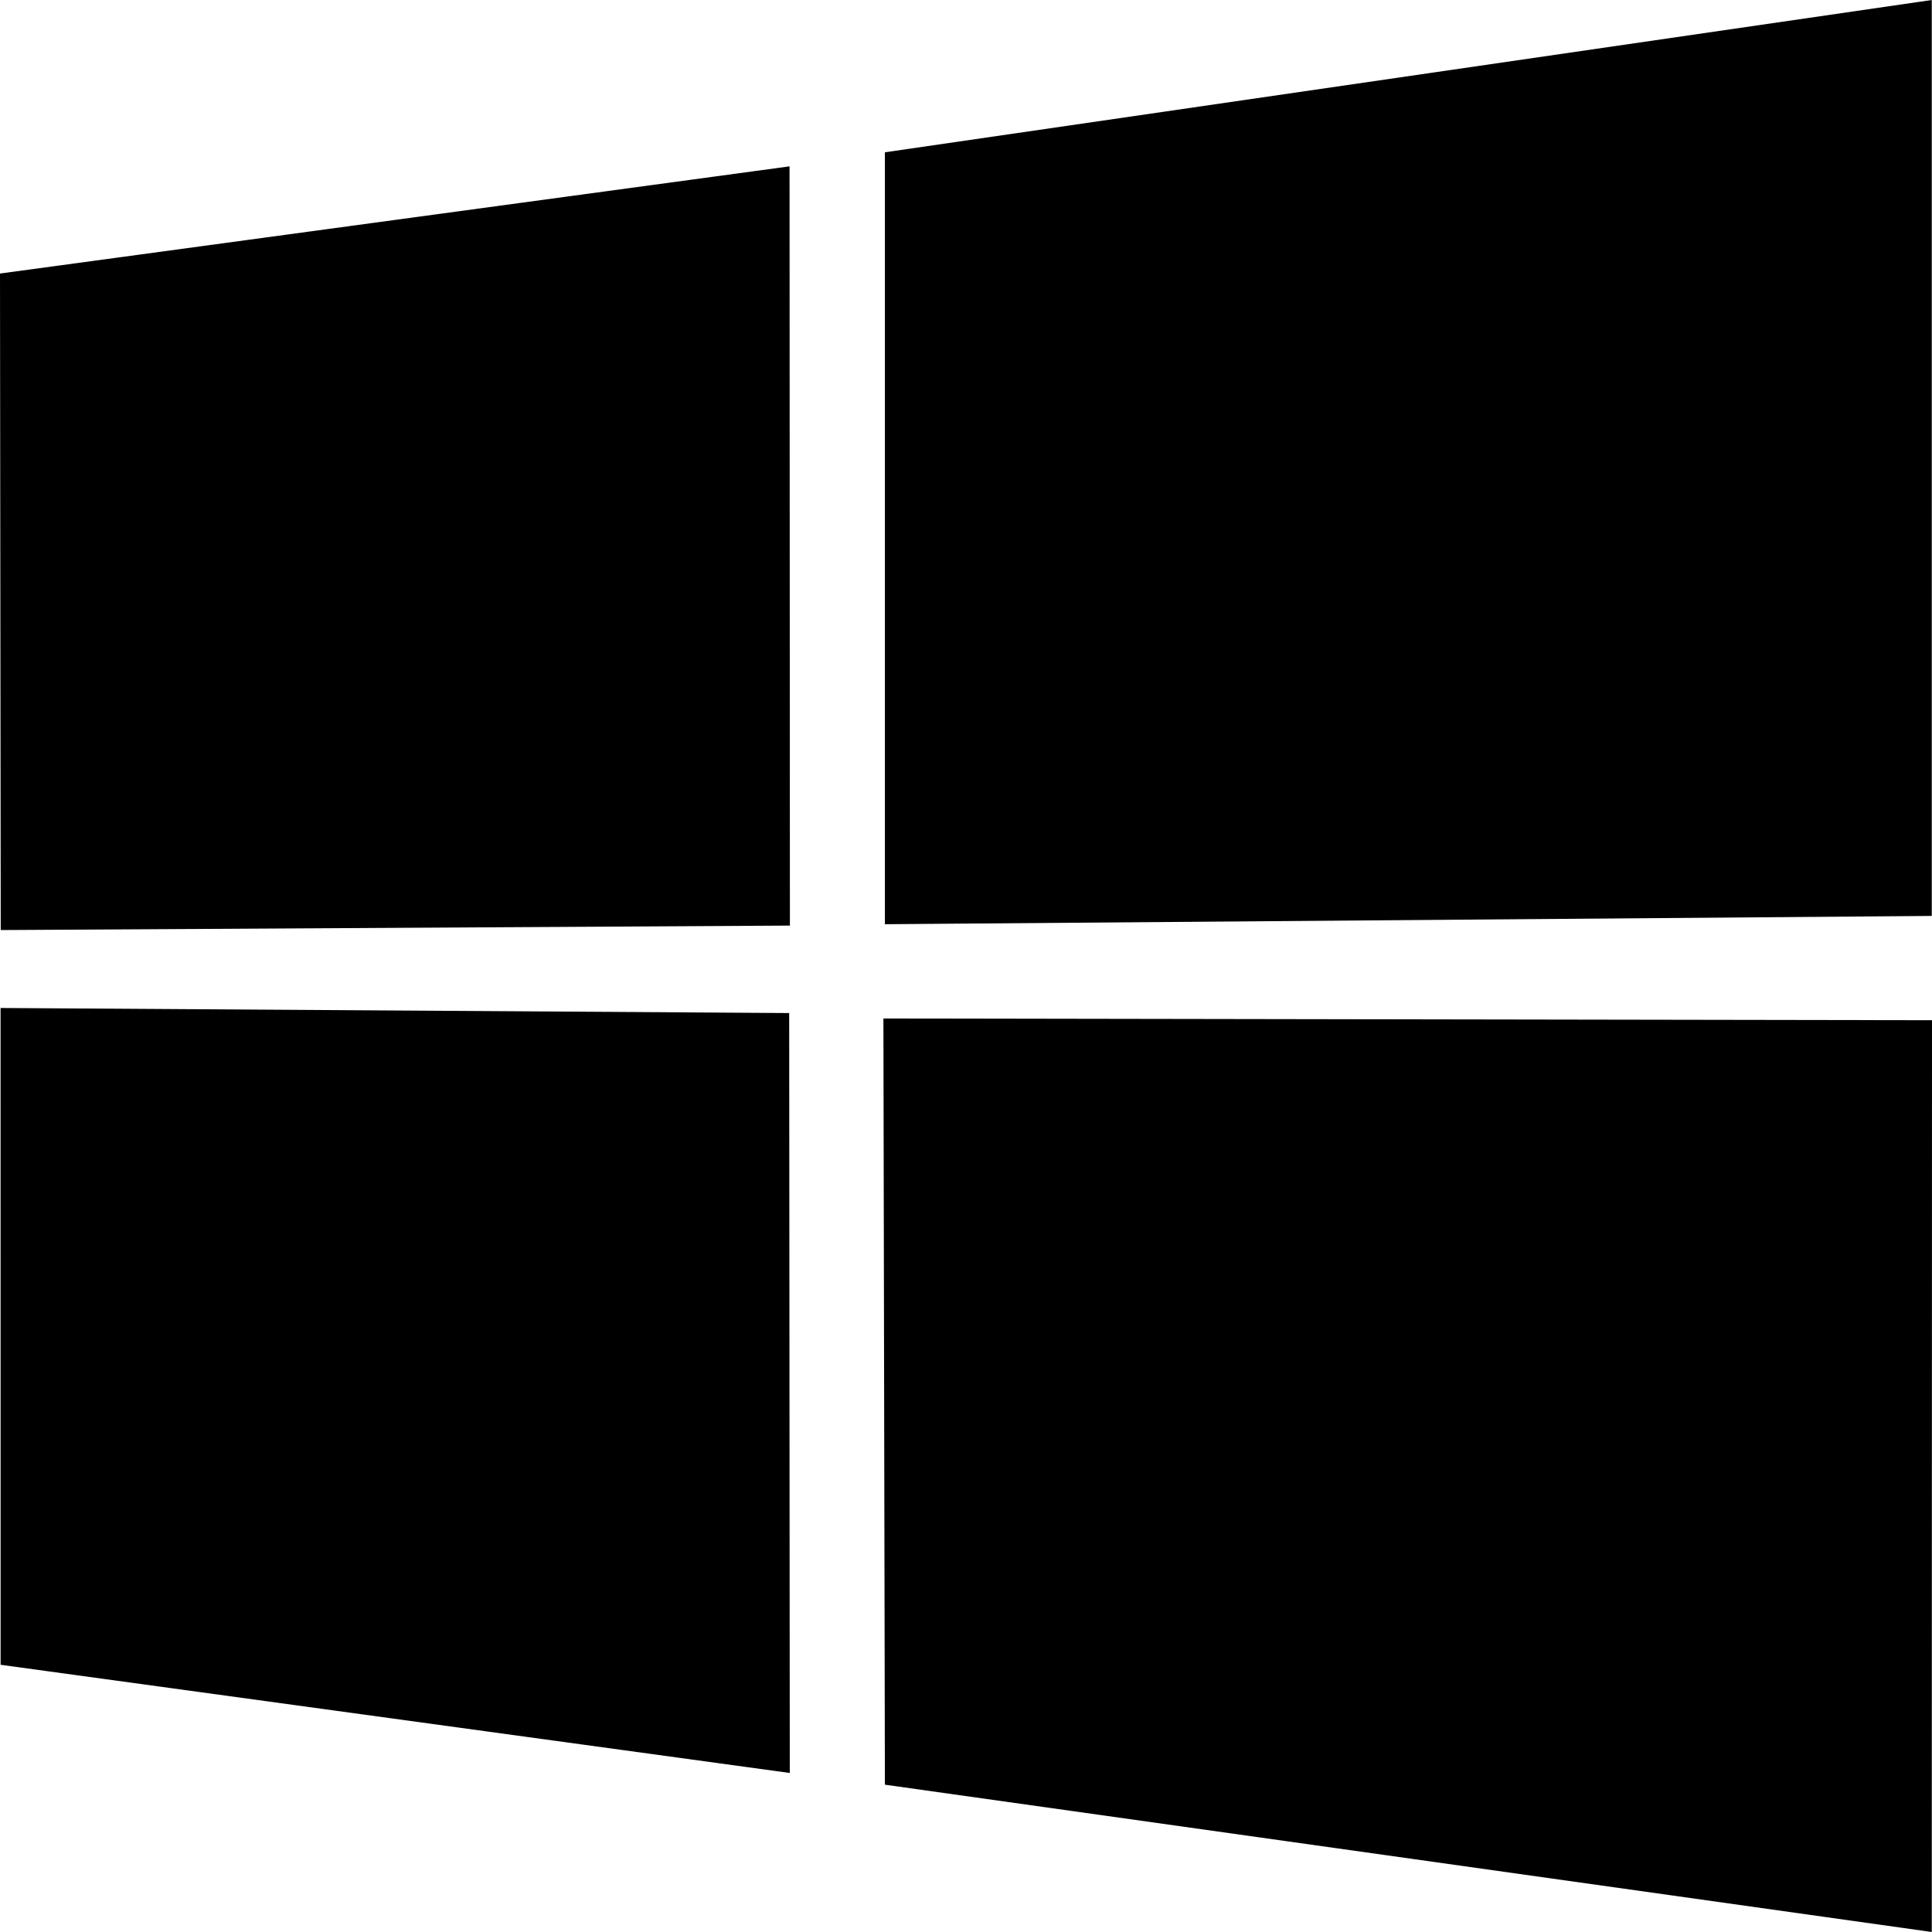
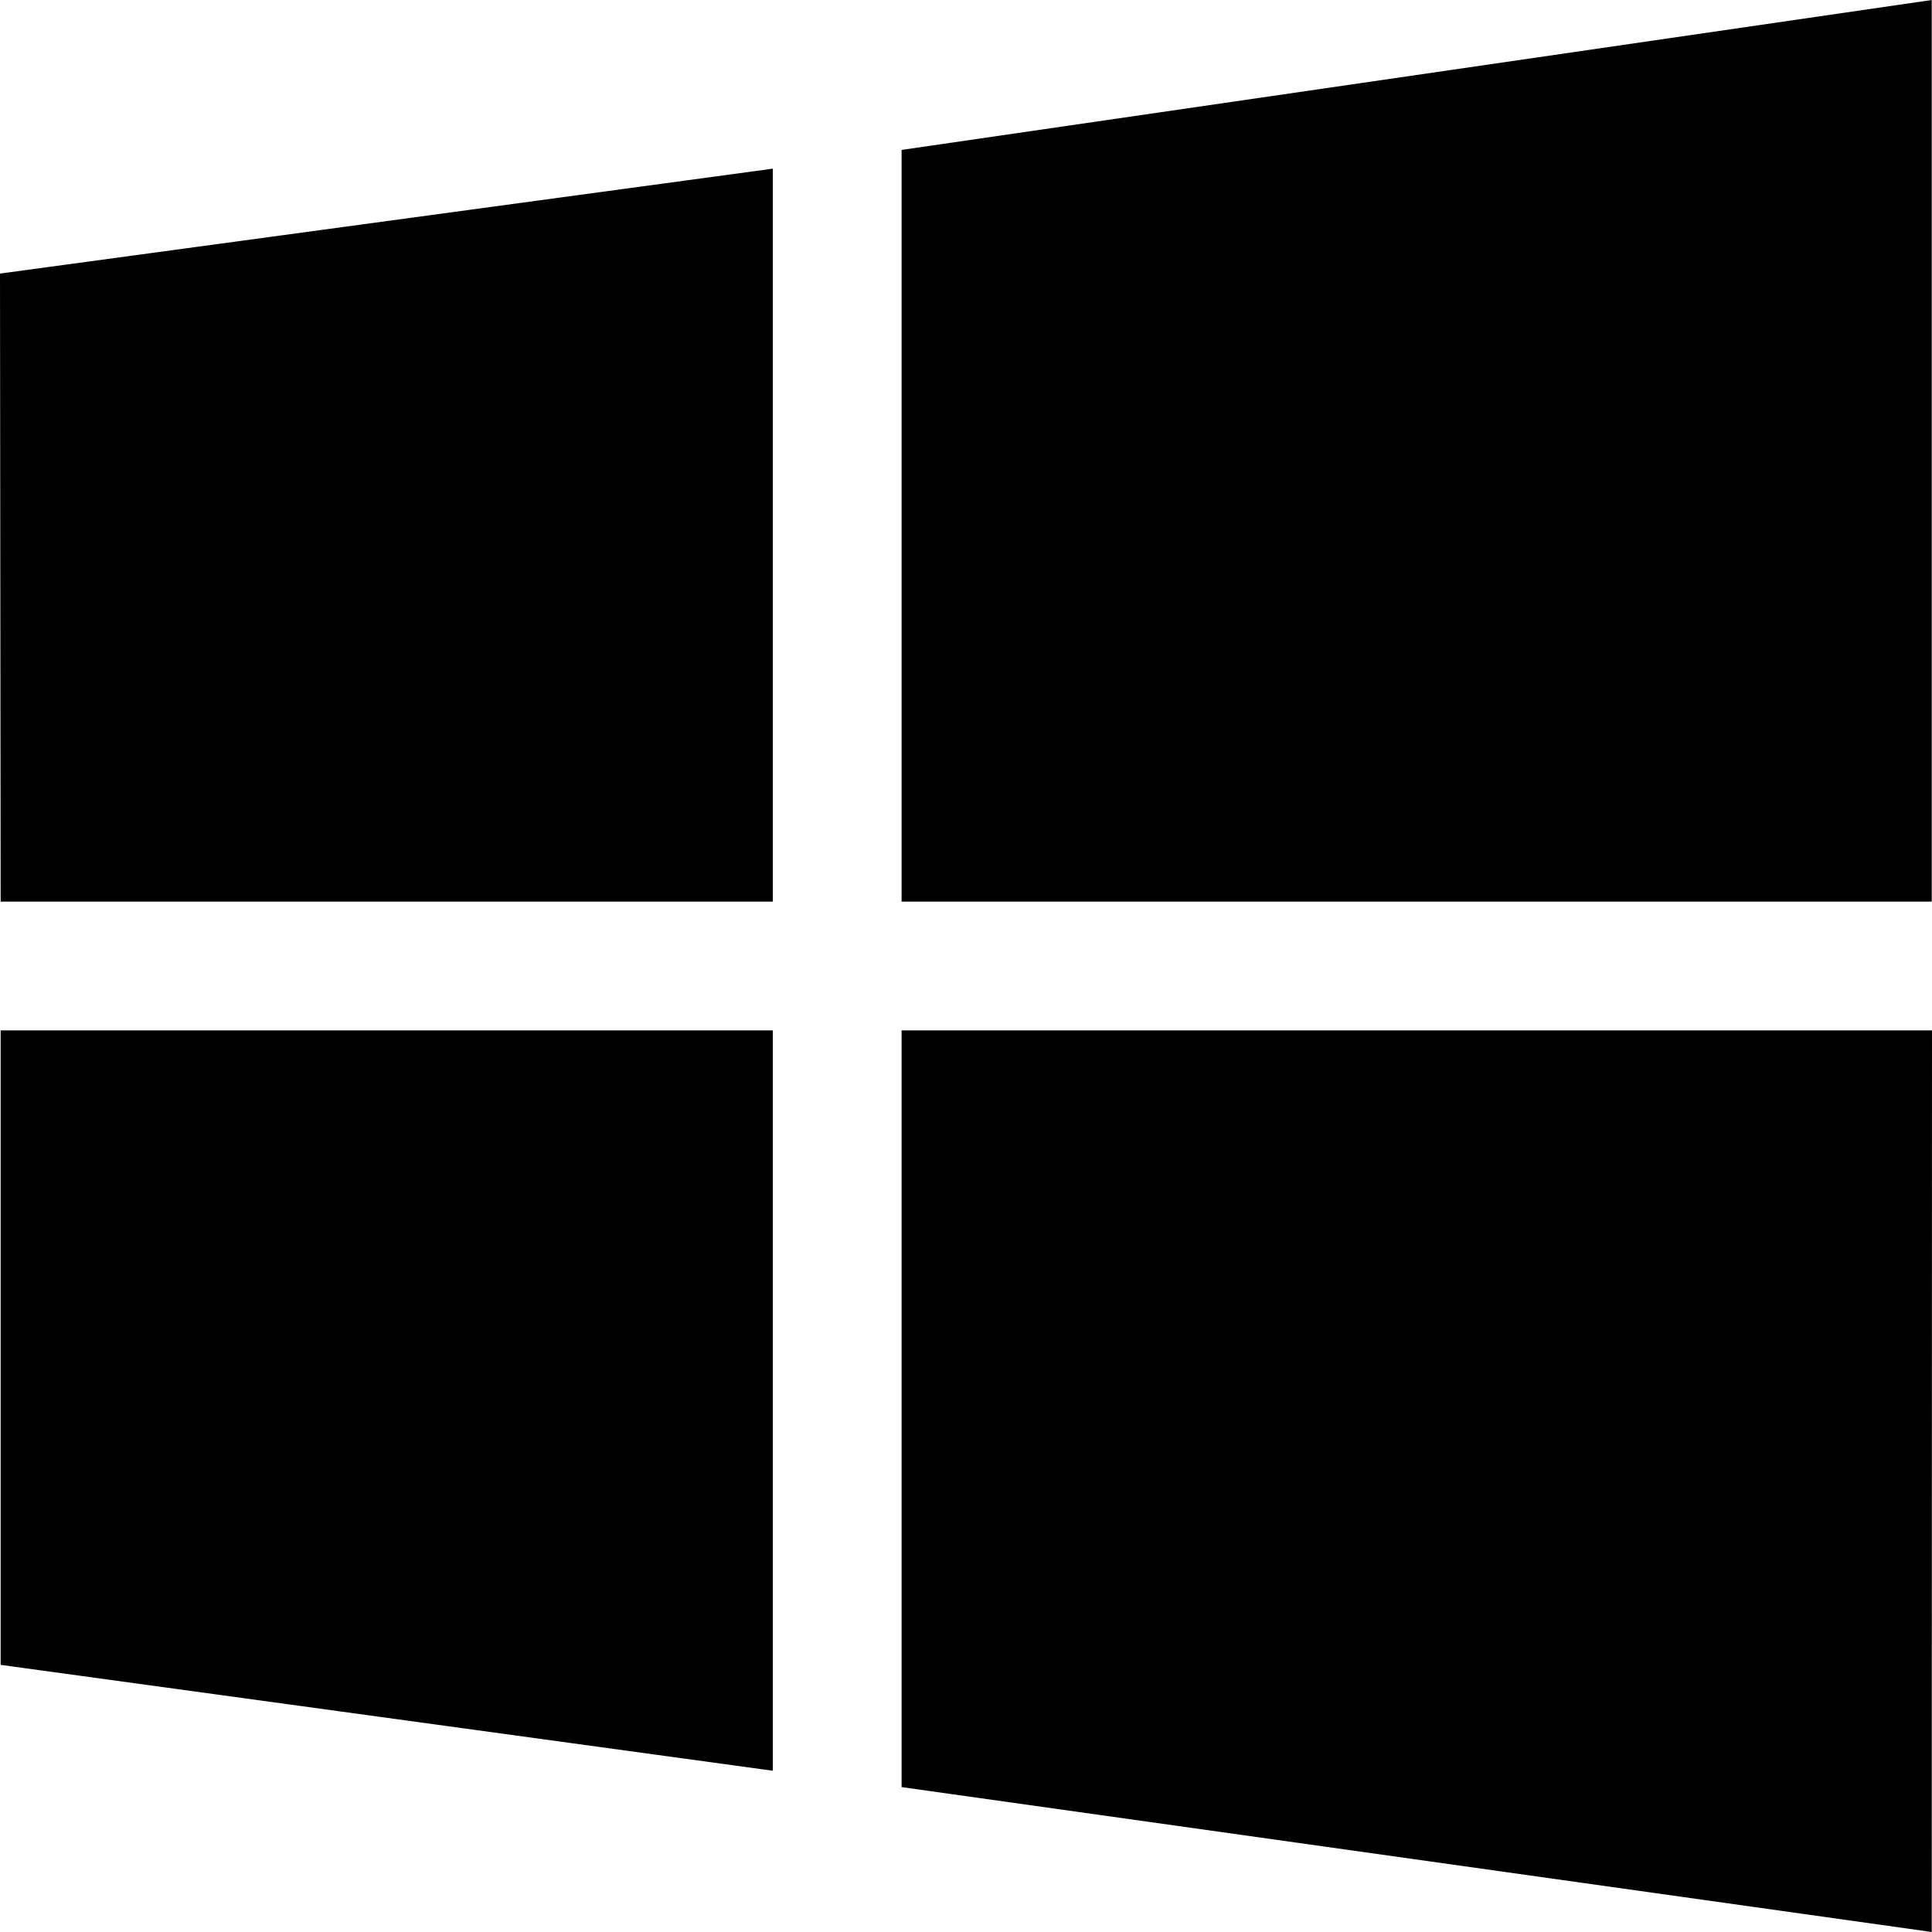
- <svg xmlns="http://www.w3.org/2000/svg" width="48px" height="48px" viewBox="0 0 48 48" version="1.1">
-   <defs />
-   <g id="Icons" stroke="none" stroke-width="1" fill="none" fill-rule="evenodd">
-     <g id="Black" transform="translate(-400, -560)" fill="#000000">
-       <path d="M400,566.796 L419.616,564.133 L419.625,582.996 L400.018,583.107 L400,566.796 Z M419.607,585.169 L419.622,604.049 L400.015,601.361 L400.014,585.043 L419.607,585.169 Z M421.985,563.784 L447.994,560 L447.994,582.756 L421.985,582.962 L421.985,563.784 Z M448,585.347 L447.994,608 L421.985,604.34 L421.948,585.304 L448,585.347 Z" id="Windowsphone" />
-     </g>
+ <svg xmlns="http://www.w3.org/2000/svg" enable-background="new 0 0 30 30" height="30px" id="Layer_1" version="1.1" viewBox="0 0 30 30" width="30px" xml:space="preserve">
+   <g>
+     <path d="M0.01,14L0,4.248l12-1.629V14H0.01z M14,2.328L29.996,0v14H14V2.328z M30,16l-0.004,14L14,27.75V16H30z M12,27.496   L0.01,25.852V16H12V27.496z" />
  </g>
</svg>
